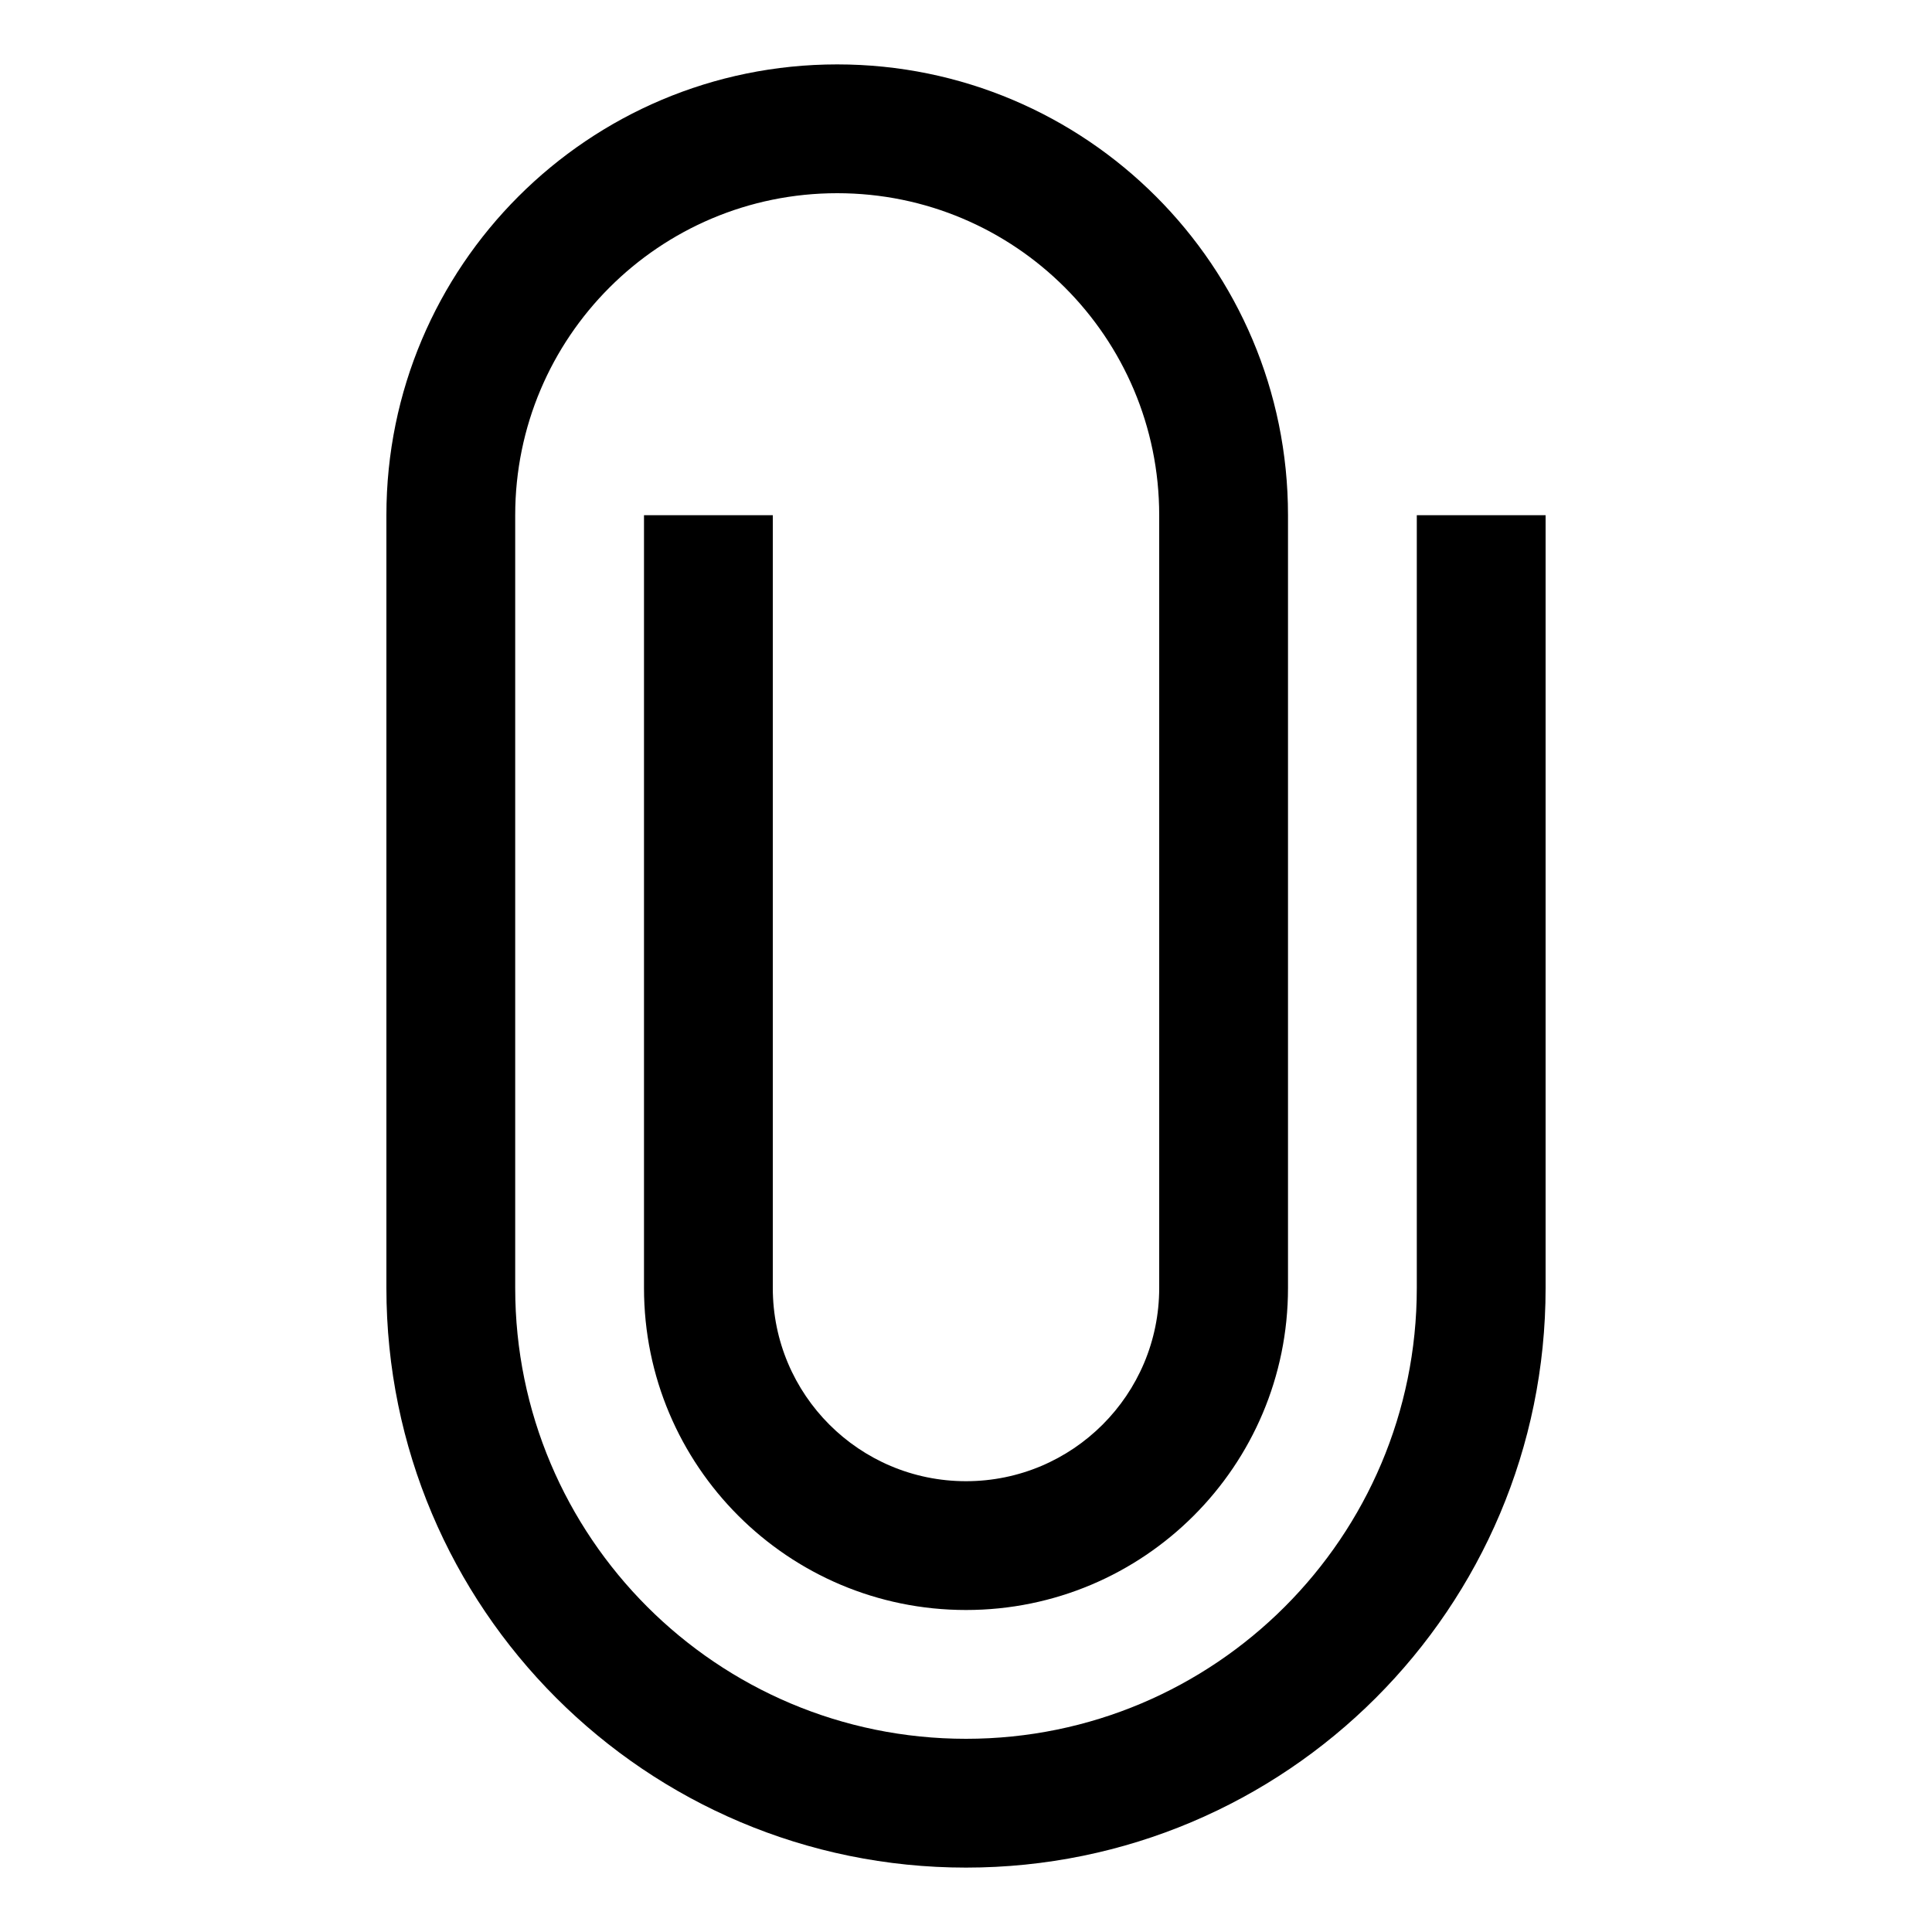
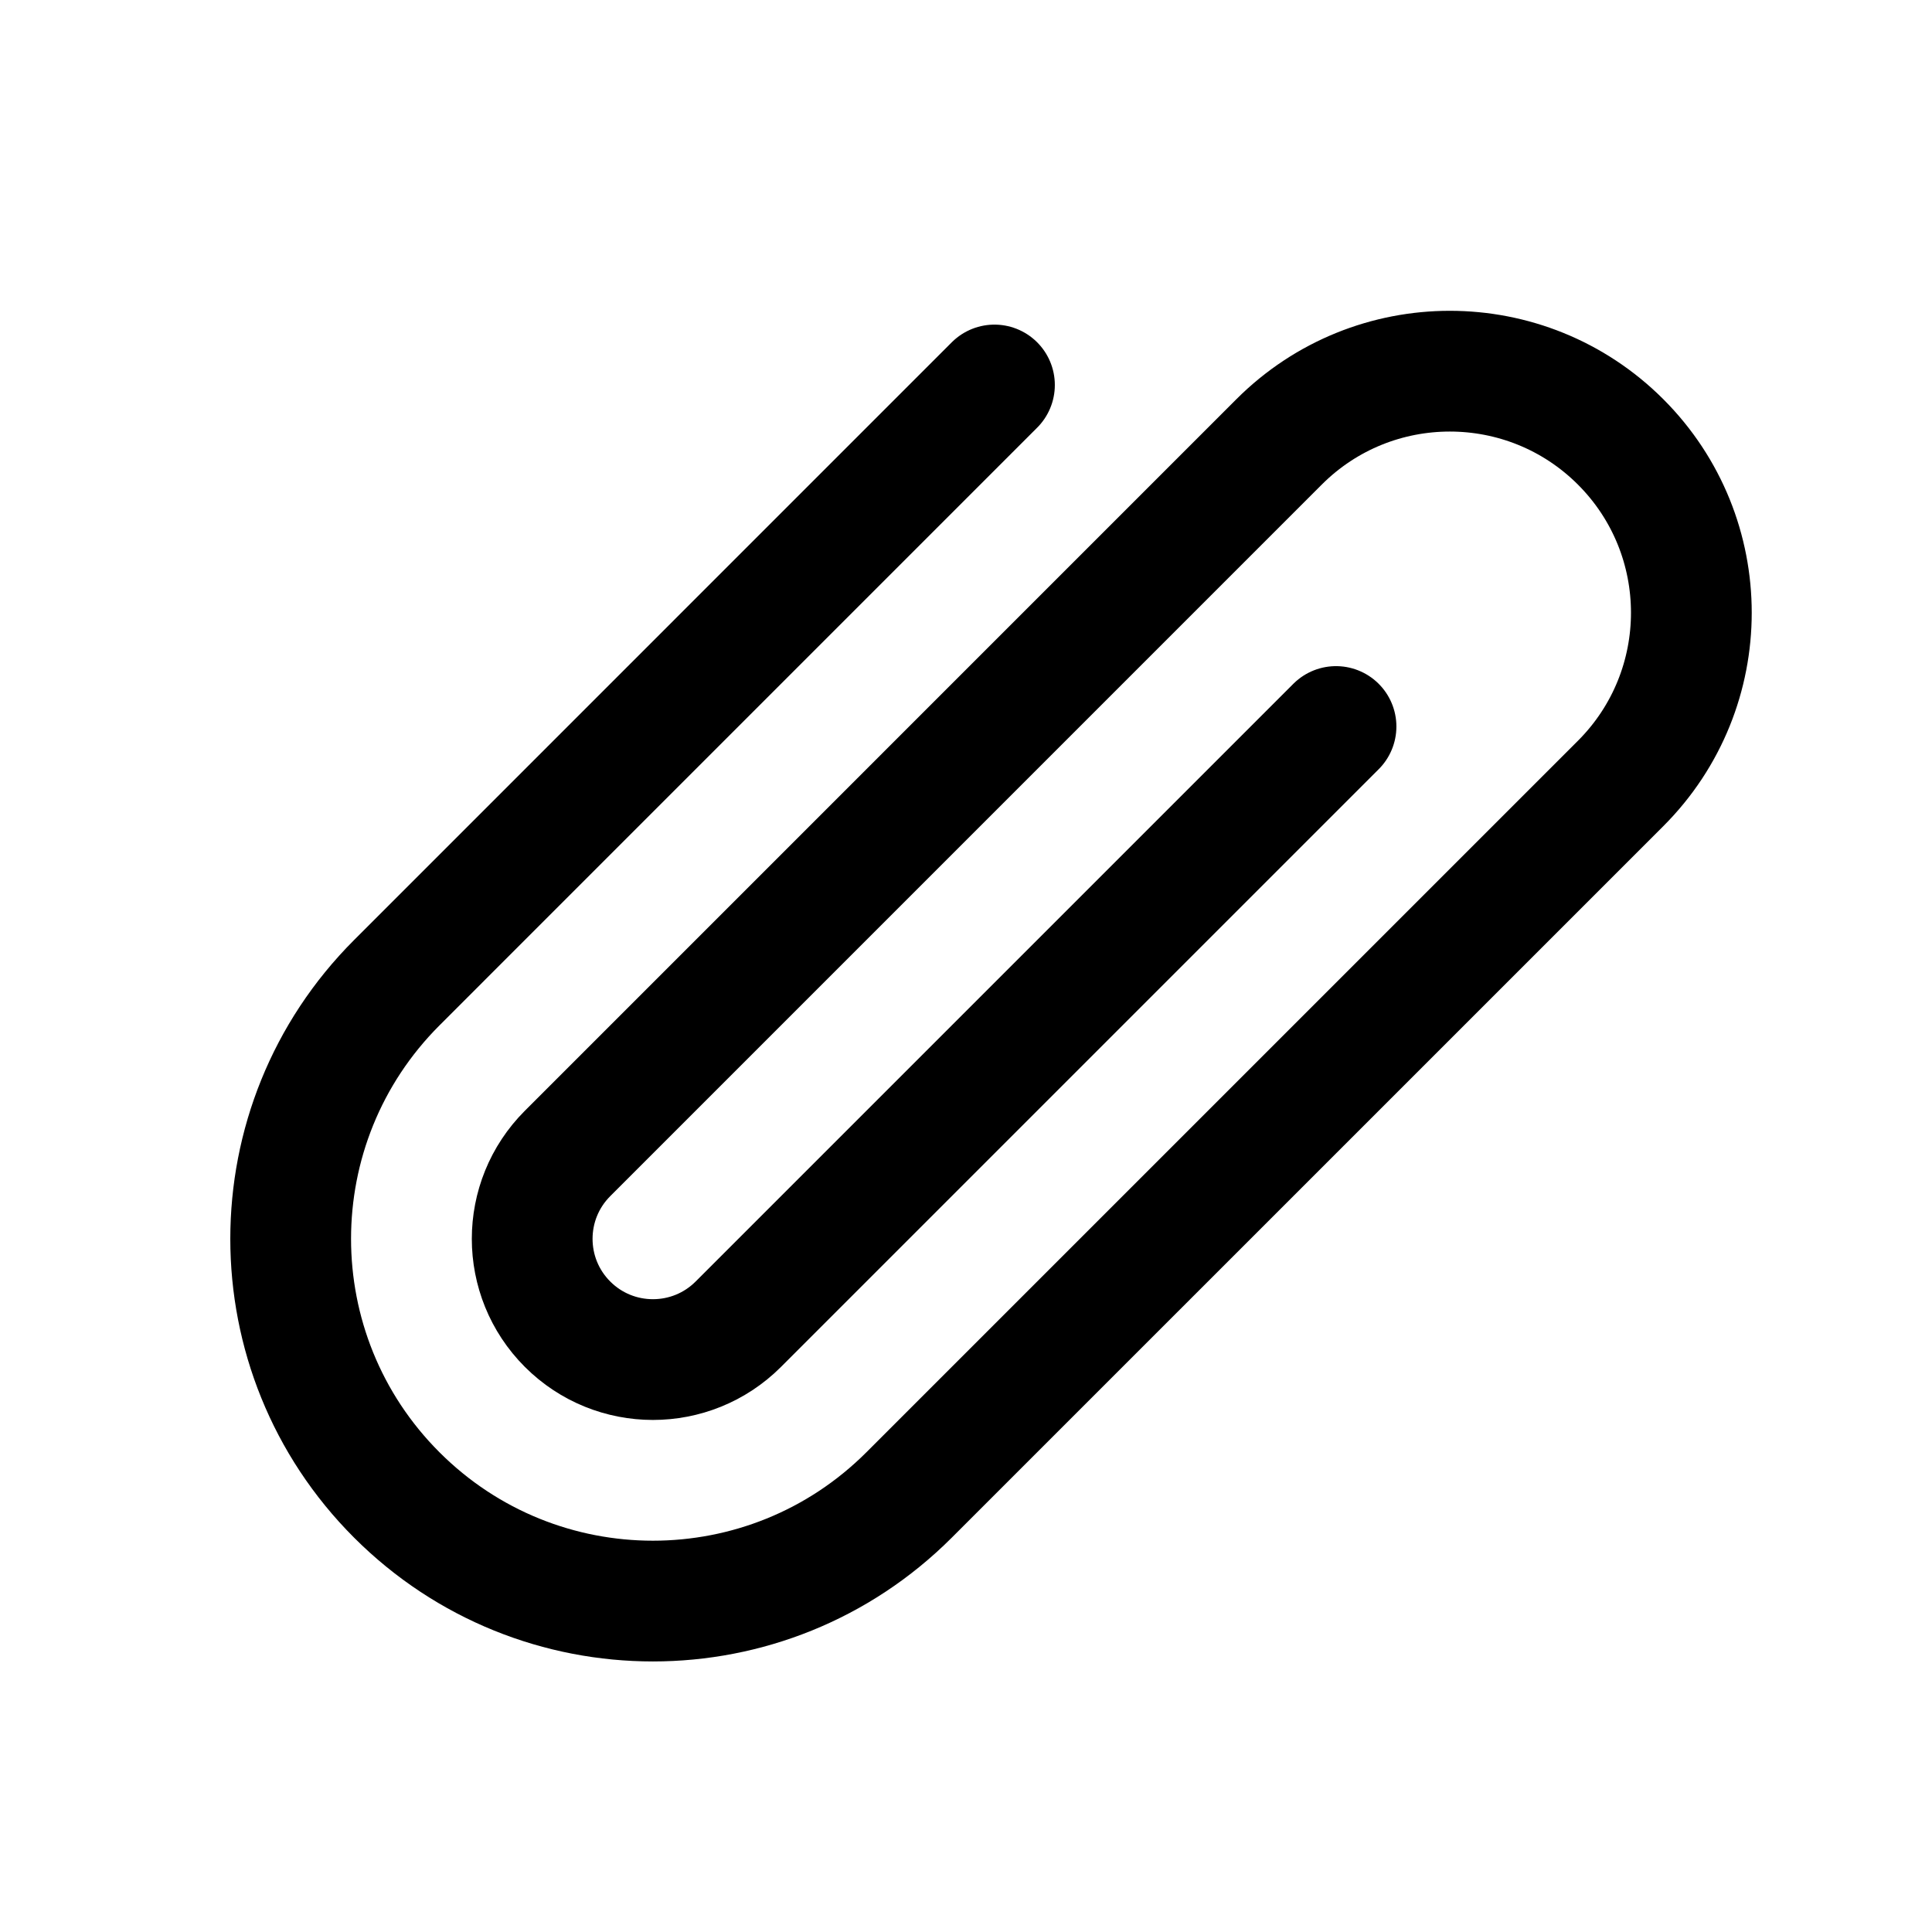
- <svg viewBox="0 0 30 30" class="file">
-   <path d="M22,8v12c0,3.866-3.134,7-7,7s-7-3.134-7-7V8c0-2.762,2.238-5,5-5s5,2.238,5,5v12c0,1.657-1.343,3-3,3s-3-1.343-3-3V8h-2v12c0,2.762,2.238,5,5,5s5-2.238,5-5V8c0-3.866-3.134-7-7-7S6,4.134,6,8v12c0,4.971,4.029,9,9,9s9-4.029,9-9V8H22z" />
+ <svg xmlns="http://www.w3.org/2000/svg" width="24" height="24" viewBox="0 0 48 48" fill="none">
+   <path d="M24.707 9.565L9.858 24.415C6.343 27.929 6.343 33.628 9.858 37.142V37.142C13.373 40.657 19.071 40.657 22.586 37.142L40.264 19.465C42.607 17.122 42.607 13.323 40.264 10.979V10.979C37.92 8.636 34.121 8.636 31.778 10.979L14.101 28.657C12.929 29.829 12.929 31.728 14.101 32.9V32.9C15.272 34.071 17.172 34.071 18.343 32.9L33.193 18.05" stroke="currentColor" stroke-width="3" stroke-linecap="round" stroke-linejoin="round" />
</svg>
